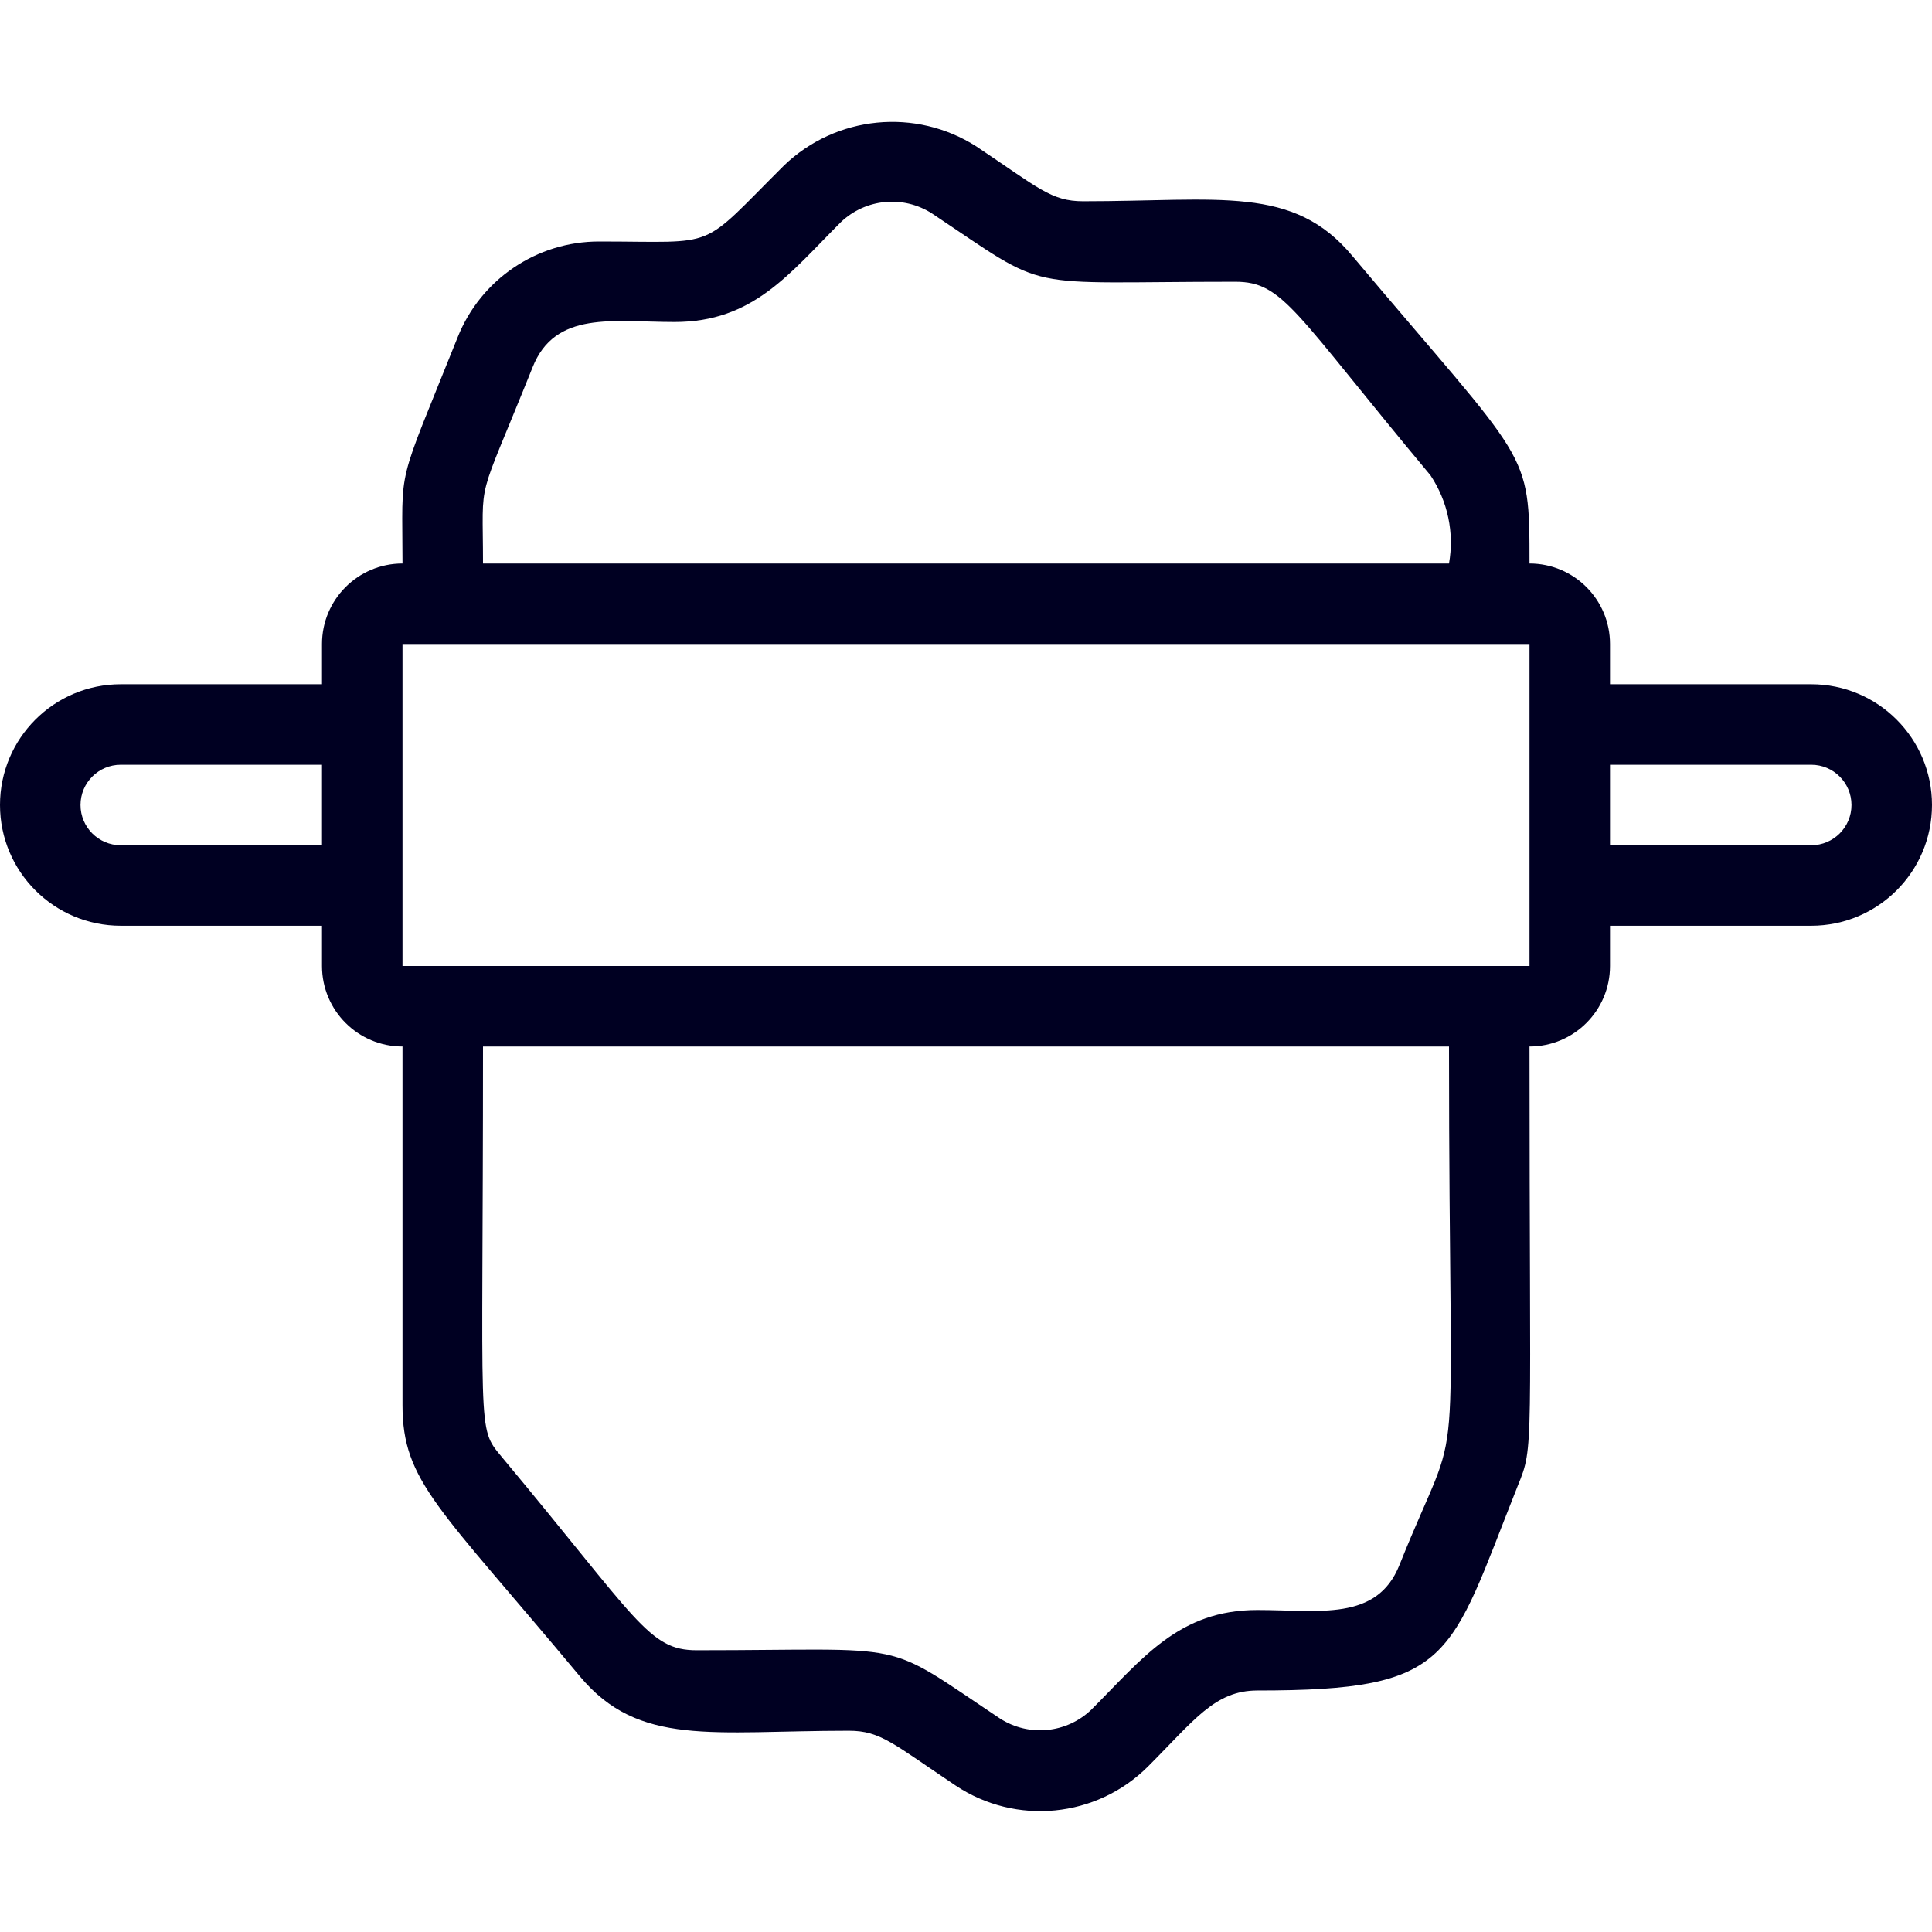
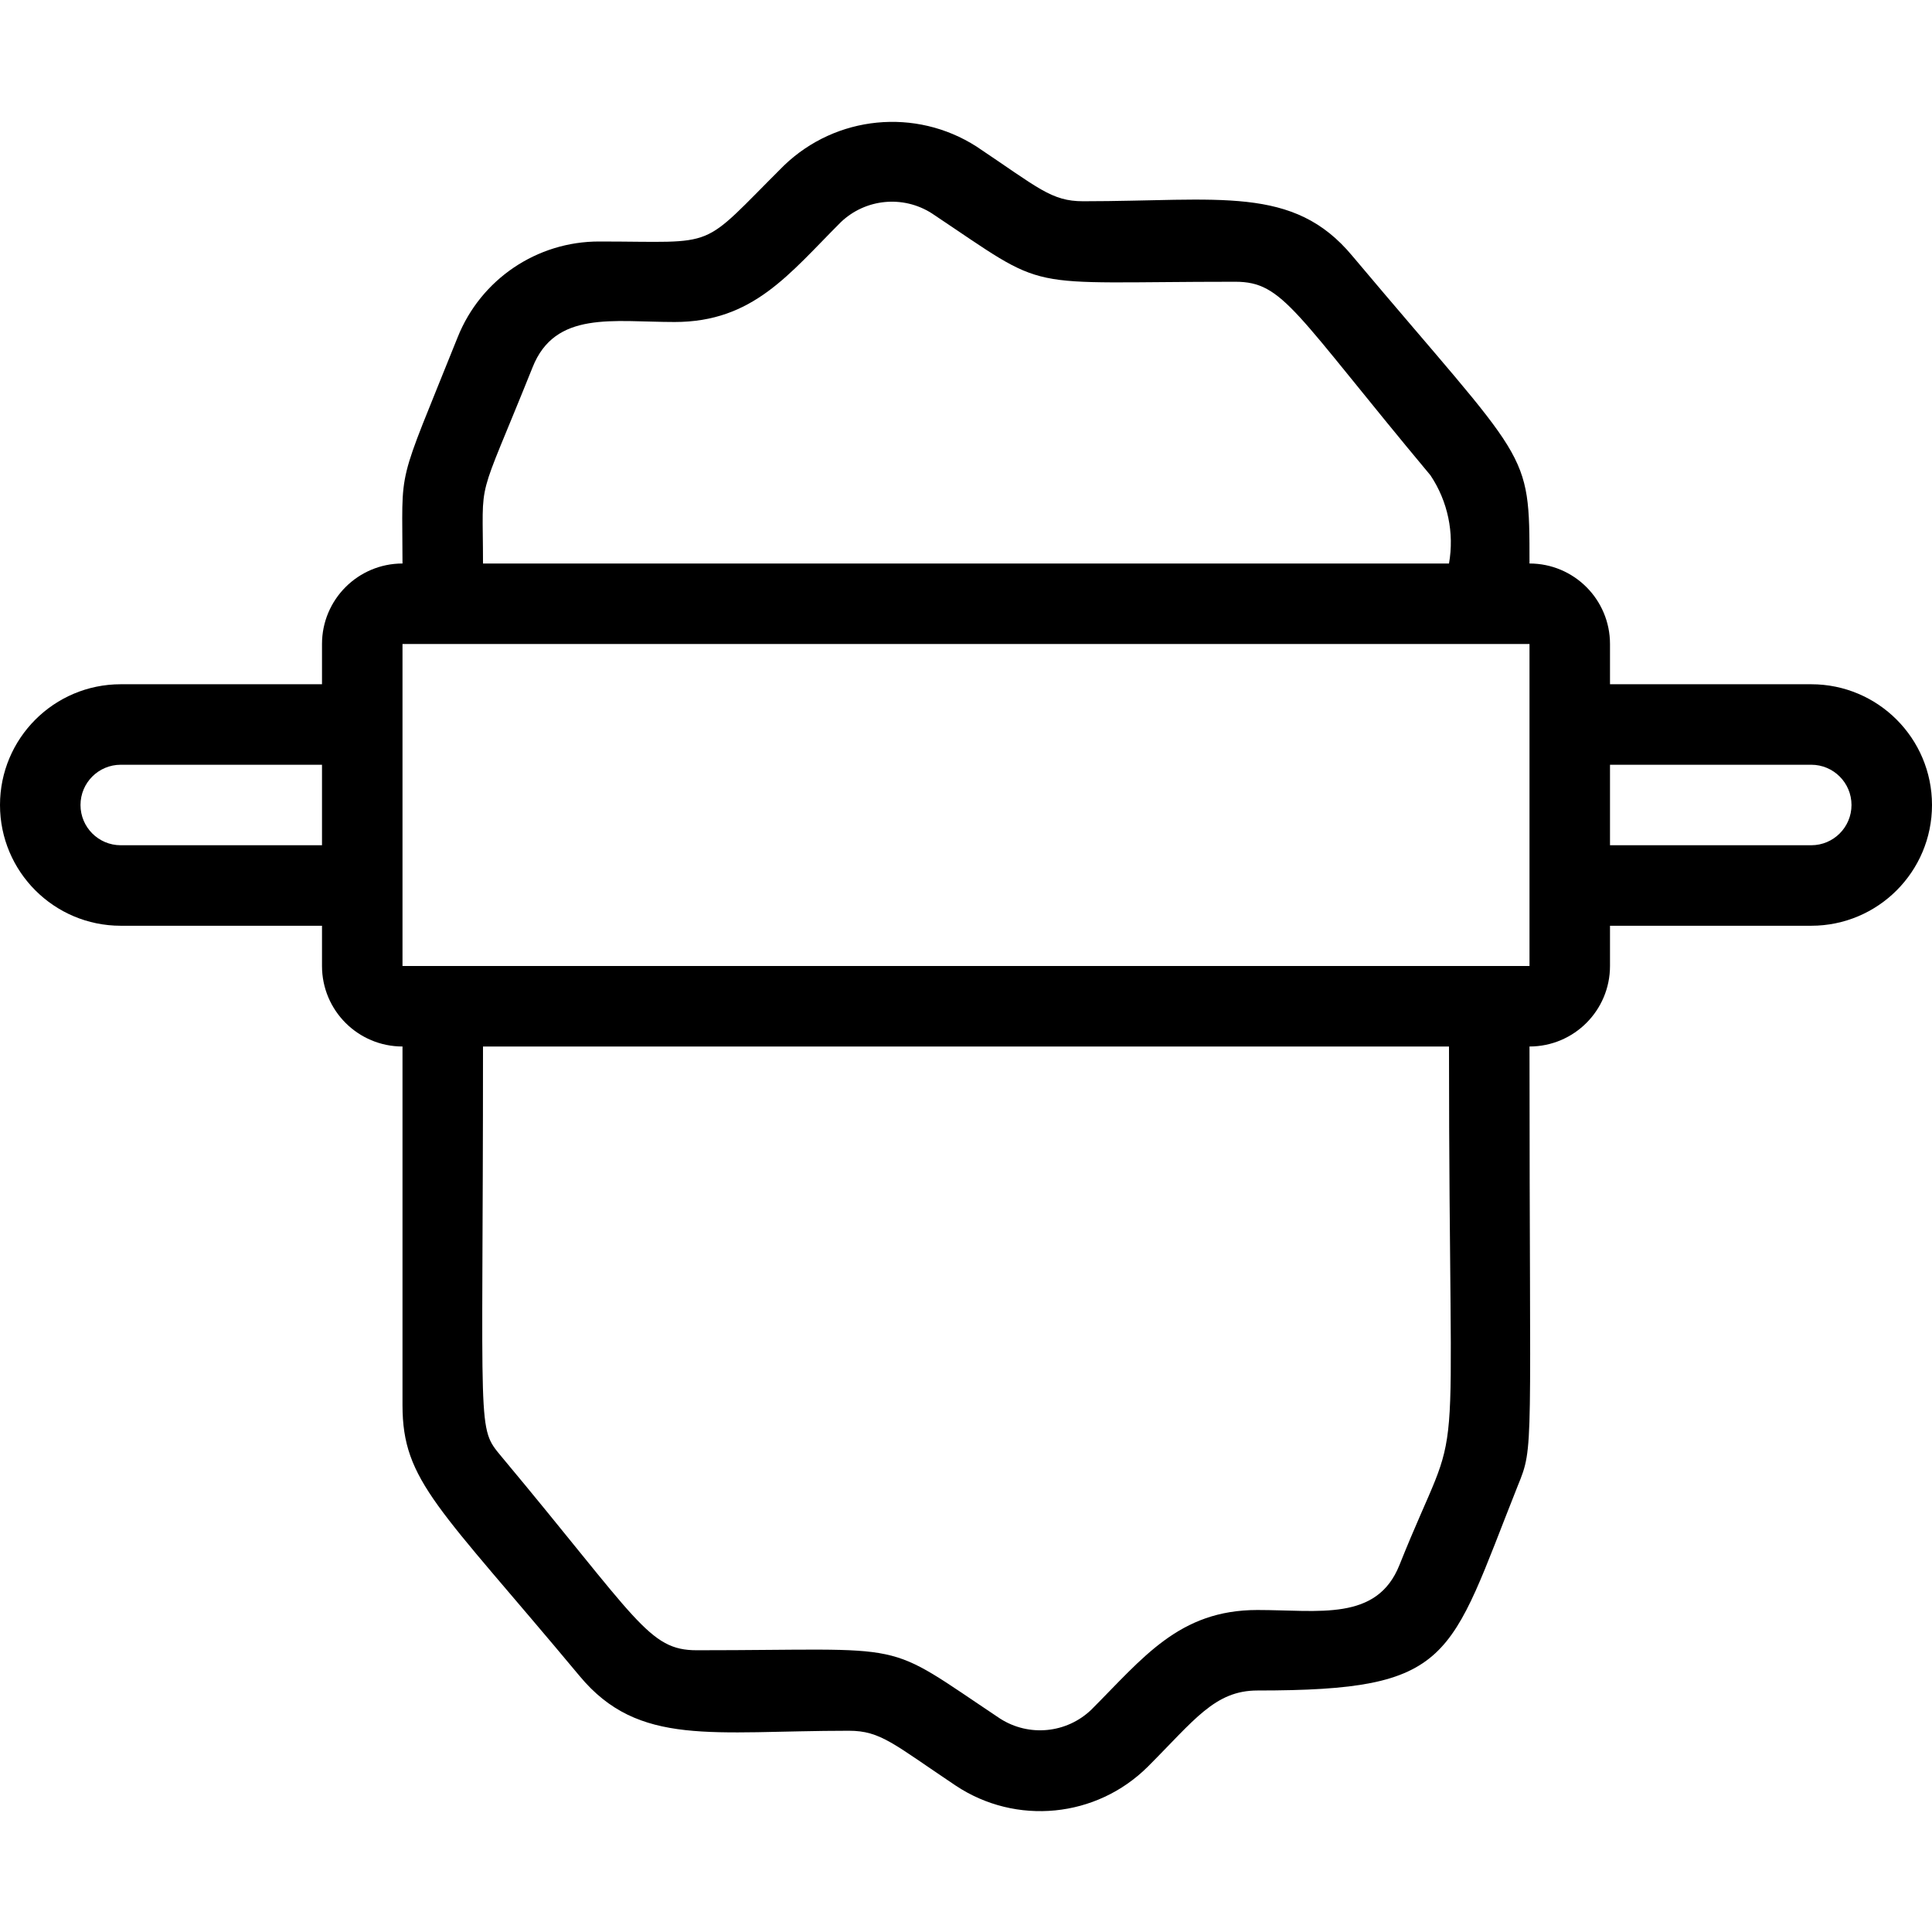
<svg xmlns="http://www.w3.org/2000/svg" viewBox="0 0 48 48">
  <g id="Rolling_a_bakery" data-name="Rolling a bakery">
-     <path d="M45,17H40V16a2,2,0,0,0-2-2c0-2.89,0-2.41-4.4-7.64C32.13,4.59,30.3,5,26.91,5c-.79,0-1.11-.33-2.65-1.36a3.88,3.88,0,0,0-4.78.47C17.33,6.25,17.91,6,14.89,6a3.78,3.78,0,0,0-3.52,2.38C9.82,12.25,10,11.47,10,14a2,2,0,0,0-2,2v1H3a3,3,0,0,0,0,6H8v1a2,2,0,0,0,2,2v8.91c0,1.9.9,2.53,4.4,6.73C15.87,43.41,17.7,43,21.09,43c.79,0,1.11.33,2.65,1.36a3.79,3.79,0,0,0,4.78-.47C29.67,42.74,30.18,42,31.24,42c4.88,0,4.75-.77,6.47-5.09h0c.41-1,.29-.78.29-10.91a2,2,0,0,0,2-2V23h5a3,3,0,0,0,0-6ZM13.23,9.13c.56-1.42,2-1.13,3.53-1.13,1.95,0,2.84-1.19,4.13-2.48a1.84,1.84,0,0,1,2.26-.22c3,2,2.09,1.7,7.54,1.7,1.2,0,1.46.75,4.85,4.81A3,3,0,0,1,36,14H12C12,11.74,11.81,12.67,13.23,9.13ZM3,21a1,1,0,0,1,0-2H8v2ZM34.77,38.88c-.56,1.41-2,1.12-3.53,1.12-1.95,0-2.84,1.19-4.13,2.48a1.84,1.84,0,0,1-2.26.22c-3-2-2.09-1.7-7.54-1.7-1.2,0-1.46-.75-4.85-4.81C11.84,35.44,12,35.75,12,26H36C36,37.74,36.41,34.78,34.77,38.88ZM38,24H10V16H38Zm7-3H40V19h5A1,1,0,0,1,45,21Z" style="fill:#000022;" />
+     <path d="M45,17H40V16a2,2,0,0,0-2-2c0-2.89,0-2.41-4.4-7.64C32.13,4.59,30.3,5,26.91,5c-.79,0-1.11-.33-2.65-1.36a3.88,3.88,0,0,0-4.78.47C17.33,6.25,17.91,6,14.89,6a3.78,3.78,0,0,0-3.52,2.38C9.82,12.25,10,11.47,10,14a2,2,0,0,0-2,2v1H3a3,3,0,0,0,0,6H8v1a2,2,0,0,0,2,2v8.91c0,1.9.9,2.53,4.4,6.73C15.87,43.41,17.7,43,21.09,43c.79,0,1.11.33,2.65,1.36a3.79,3.79,0,0,0,4.78-.47C29.67,42.74,30.18,42,31.24,42c4.88,0,4.75-.77,6.47-5.09h0c.41-1,.29-.78.29-10.91a2,2,0,0,0,2-2V23h5a3,3,0,0,0,0-6ZM13.23,9.13c.56-1.42,2-1.13,3.53-1.13,1.95,0,2.84-1.19,4.13-2.48a1.84,1.84,0,0,1,2.26-.22c3,2,2.09,1.7,7.54,1.7,1.2,0,1.46.75,4.85,4.81A3,3,0,0,1,36,14H12C12,11.74,11.81,12.67,13.23,9.13ZM3,21a1,1,0,0,1,0-2H8v2ZM34.77,38.88c-.56,1.41-2,1.12-3.53,1.12-1.95,0-2.84,1.19-4.13,2.48a1.84,1.84,0,0,1-2.26.22c-3-2-2.09-1.7-7.54-1.7-1.2,0-1.46-.75-4.85-4.81C11.84,35.44,12,35.75,12,26H36C36,37.74,36.41,34.78,34.77,38.88ZM38,24H10V16H38Zm7-3H40V19h5A1,1,0,0,1,45,21Z" style="fill:currentcolor;" />
  </g>
</svg>
